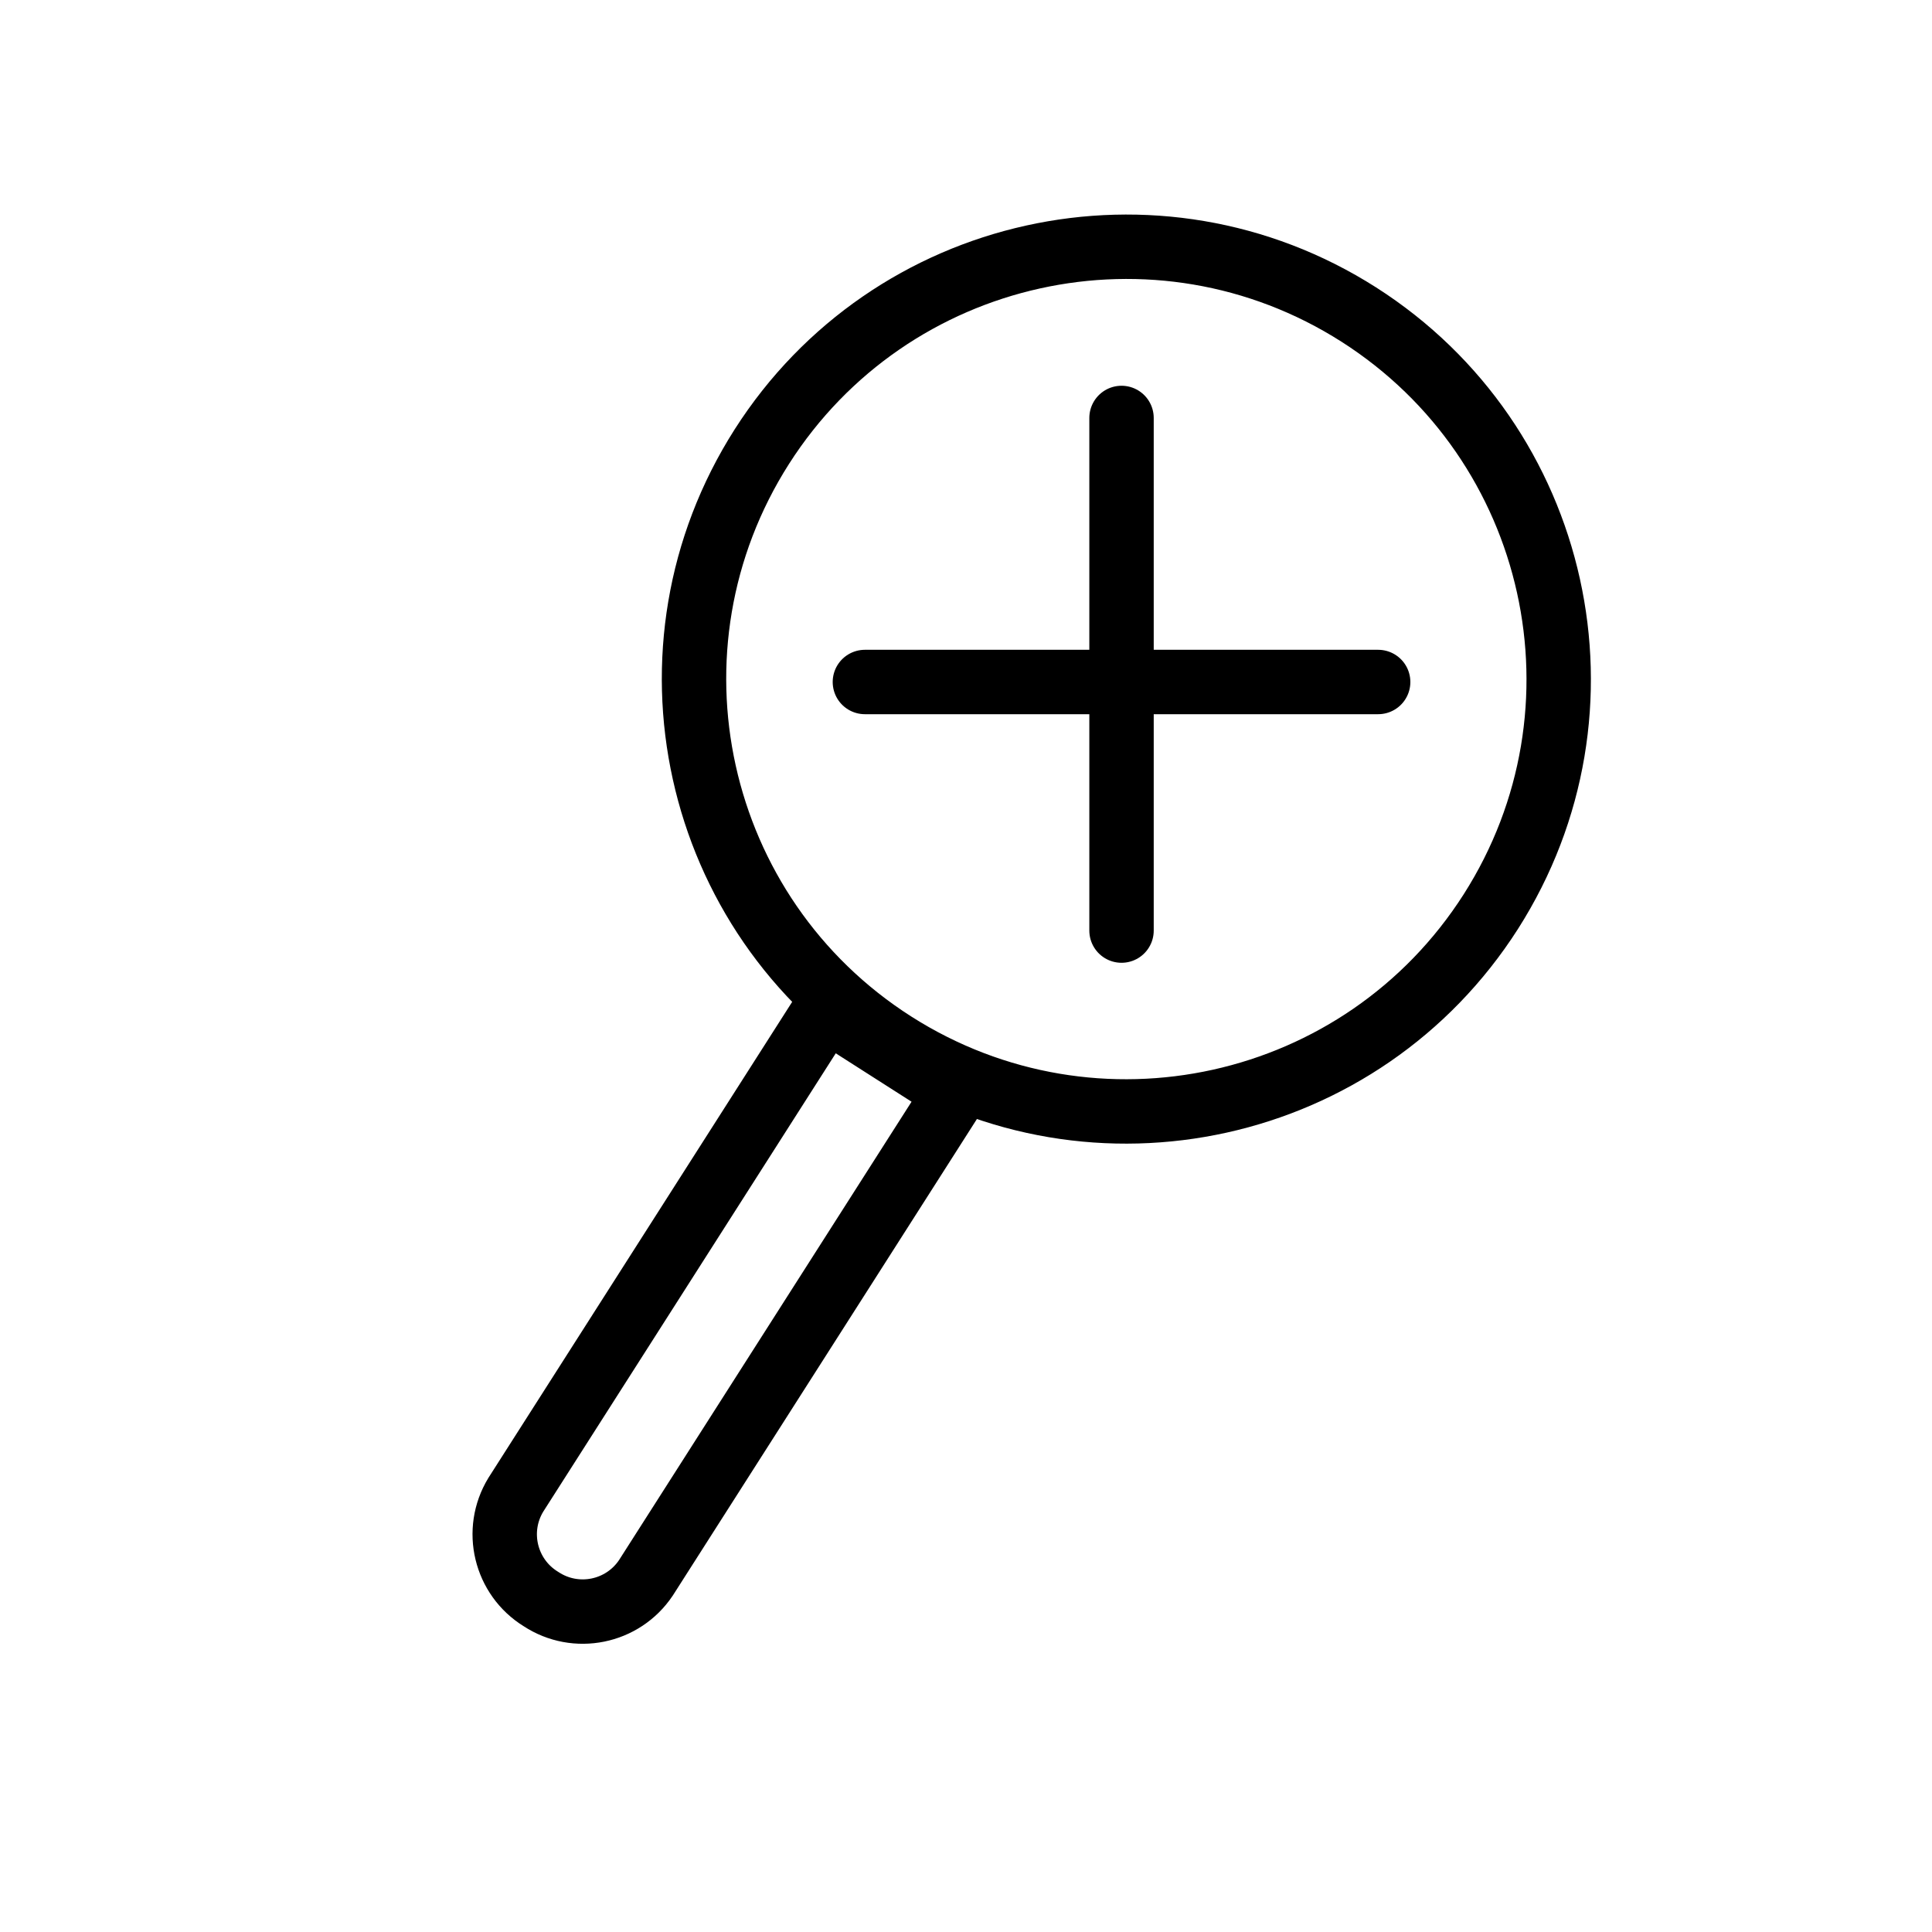
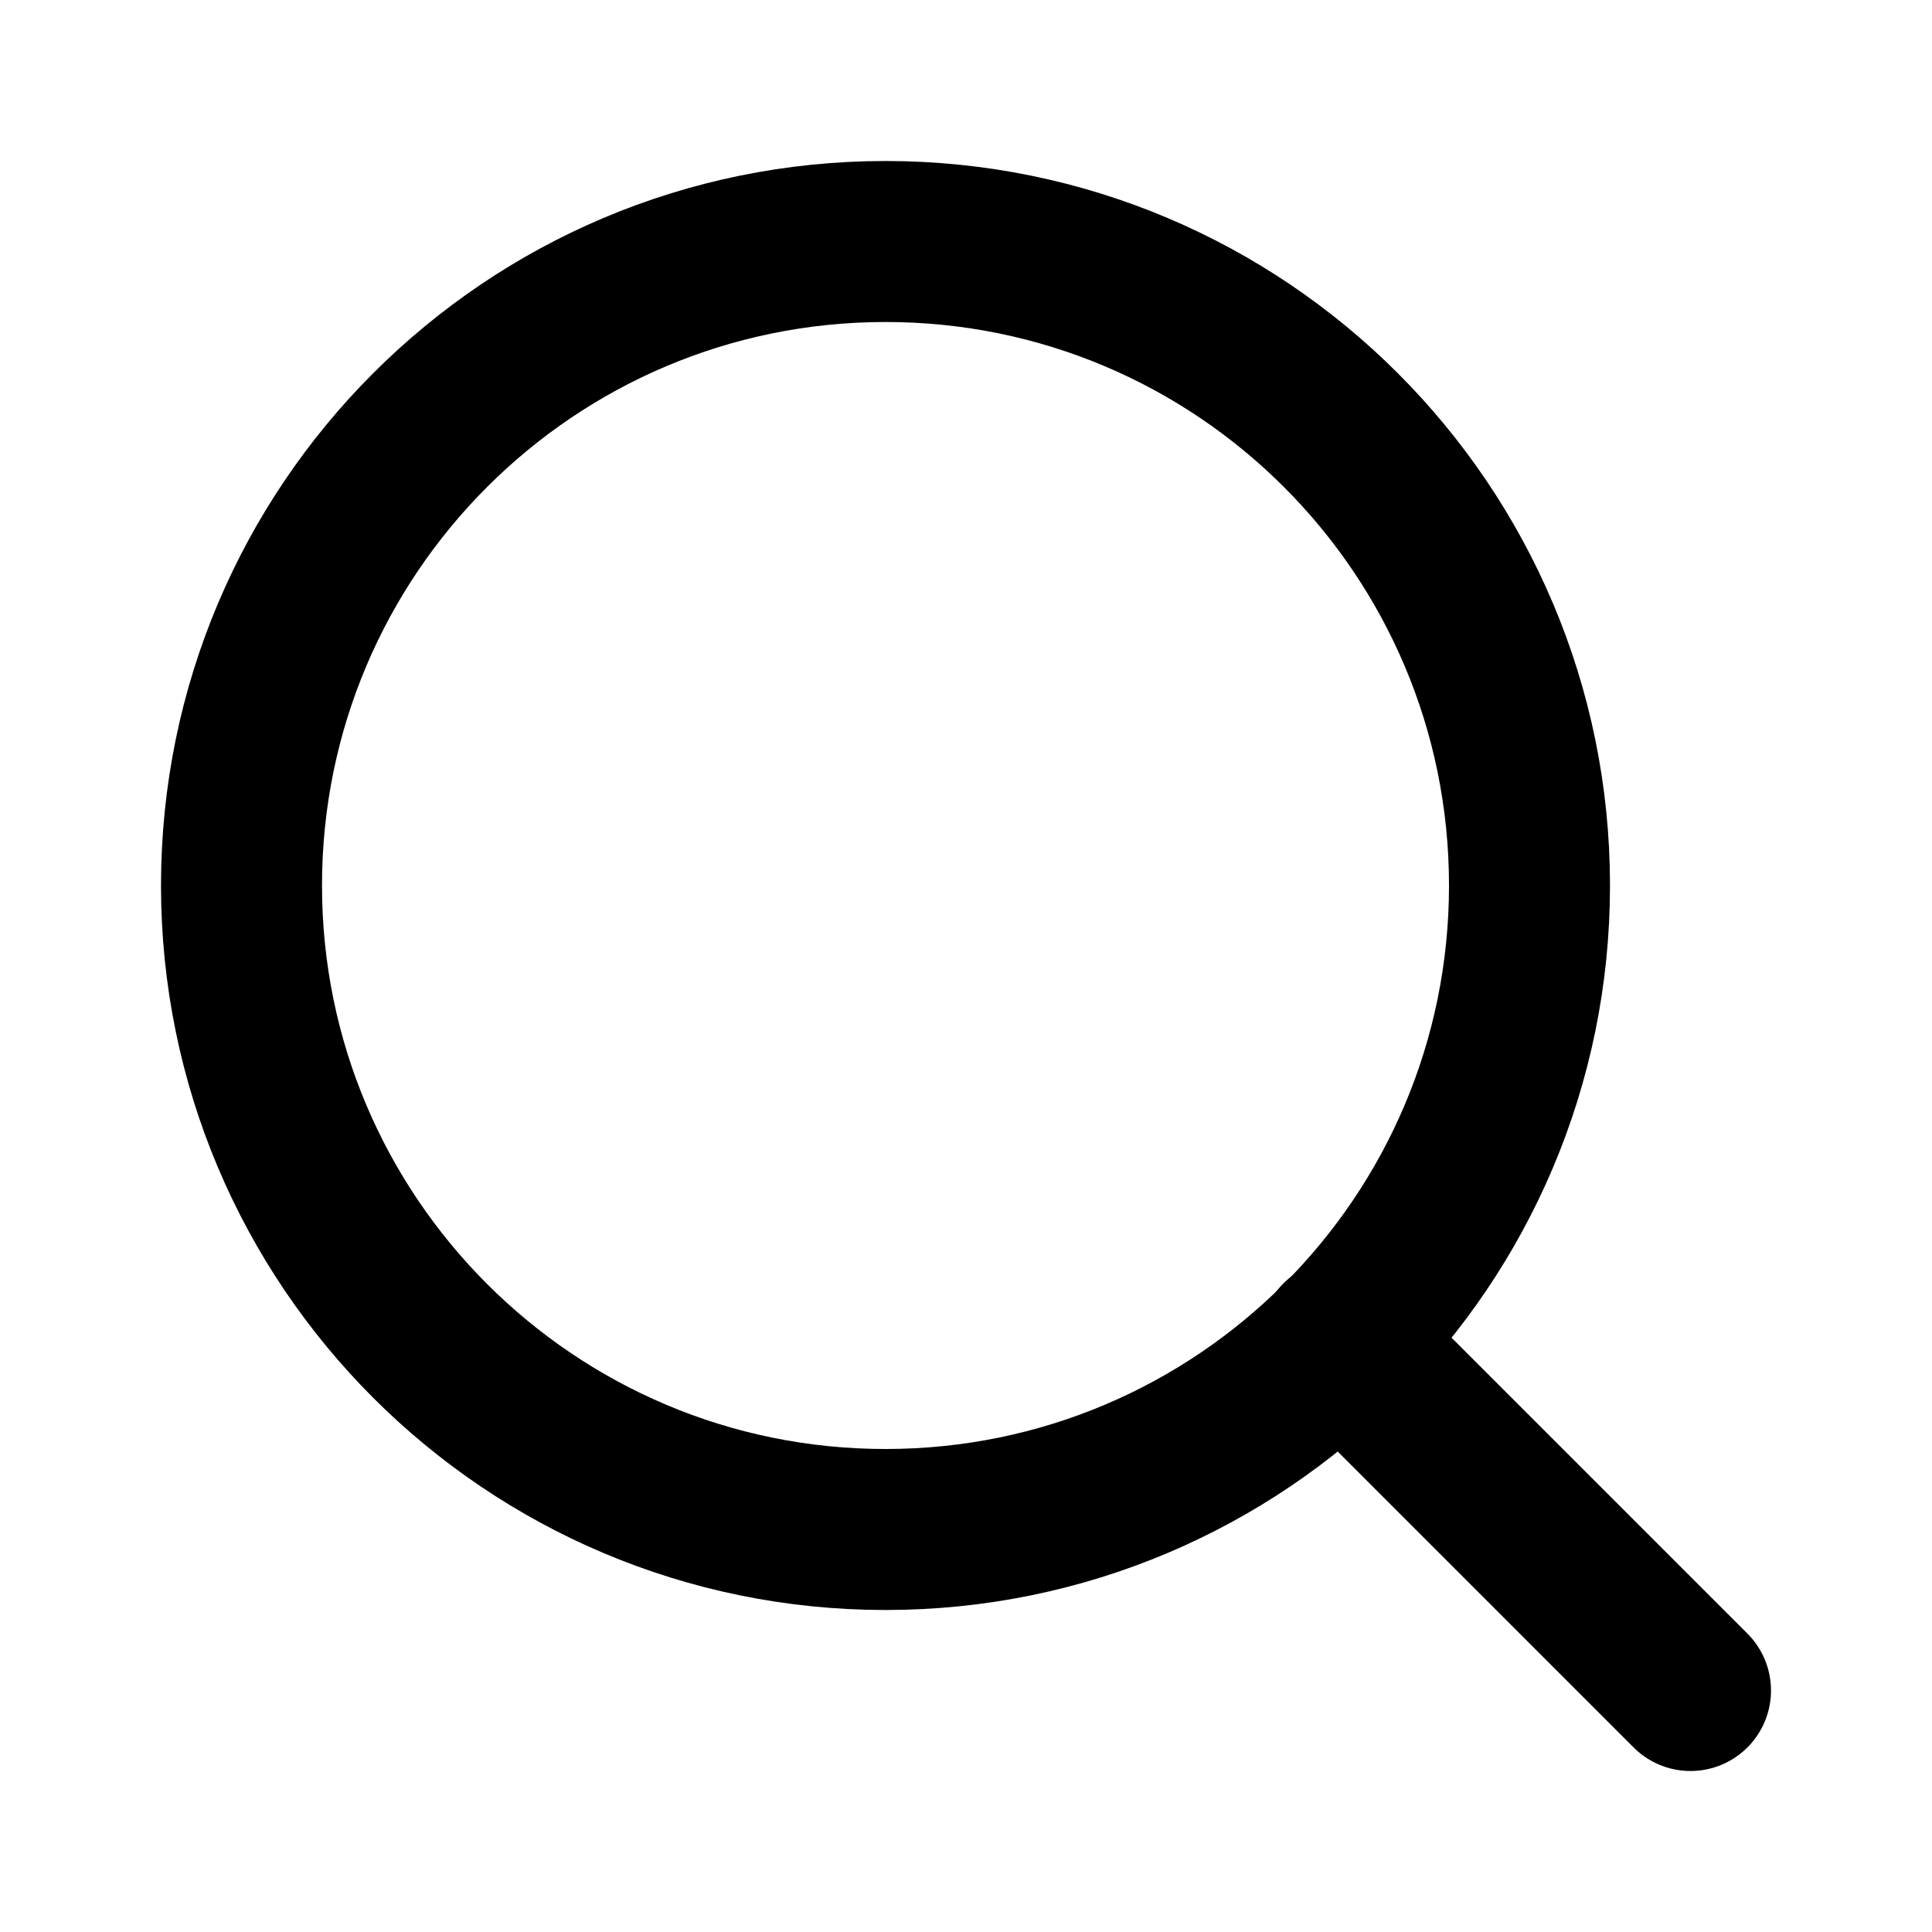
- <svg xmlns="http://www.w3.org/2000/svg" width="60" height="60" viewBox="0 0 60 60">
-   <g fill="none" stroke="#000" stroke-linecap="round" stroke-width="2">
-     <path d="M25.65 31.33l4.04 2.58L20.06 49a2.36 2.36 0 01-3.26.66 2.36 2.36 0 01-.78-3.24zM42.2 9.77a13.43 13.43 0 014.1 18.54 13.43 13.43 0 01-18.54 4.1 13.43 13.43 0 01-4.1-18.54 13.43 13.43 0 0118.54-4.1z" stroke-linejoin="round" stroke-miterlimit="10" />
-     <path d="M34.83 28.9V12.98m-7.97 8.2H42.8" />
-   </g>
+ <svg xmlns="http://www.w3.org/2000/svg" width="24" height="24" viewBox="0 0 24 24" fill="none" stroke="currentColor" stroke-width="2" stroke-linecap="round" stroke-linejoin="round" class="feather feather-search">
+   <circle cx="11" cy="11" r="8" />
+   <line x1="21" y1="21" x2="16.65" y2="16.65" />
</svg>
